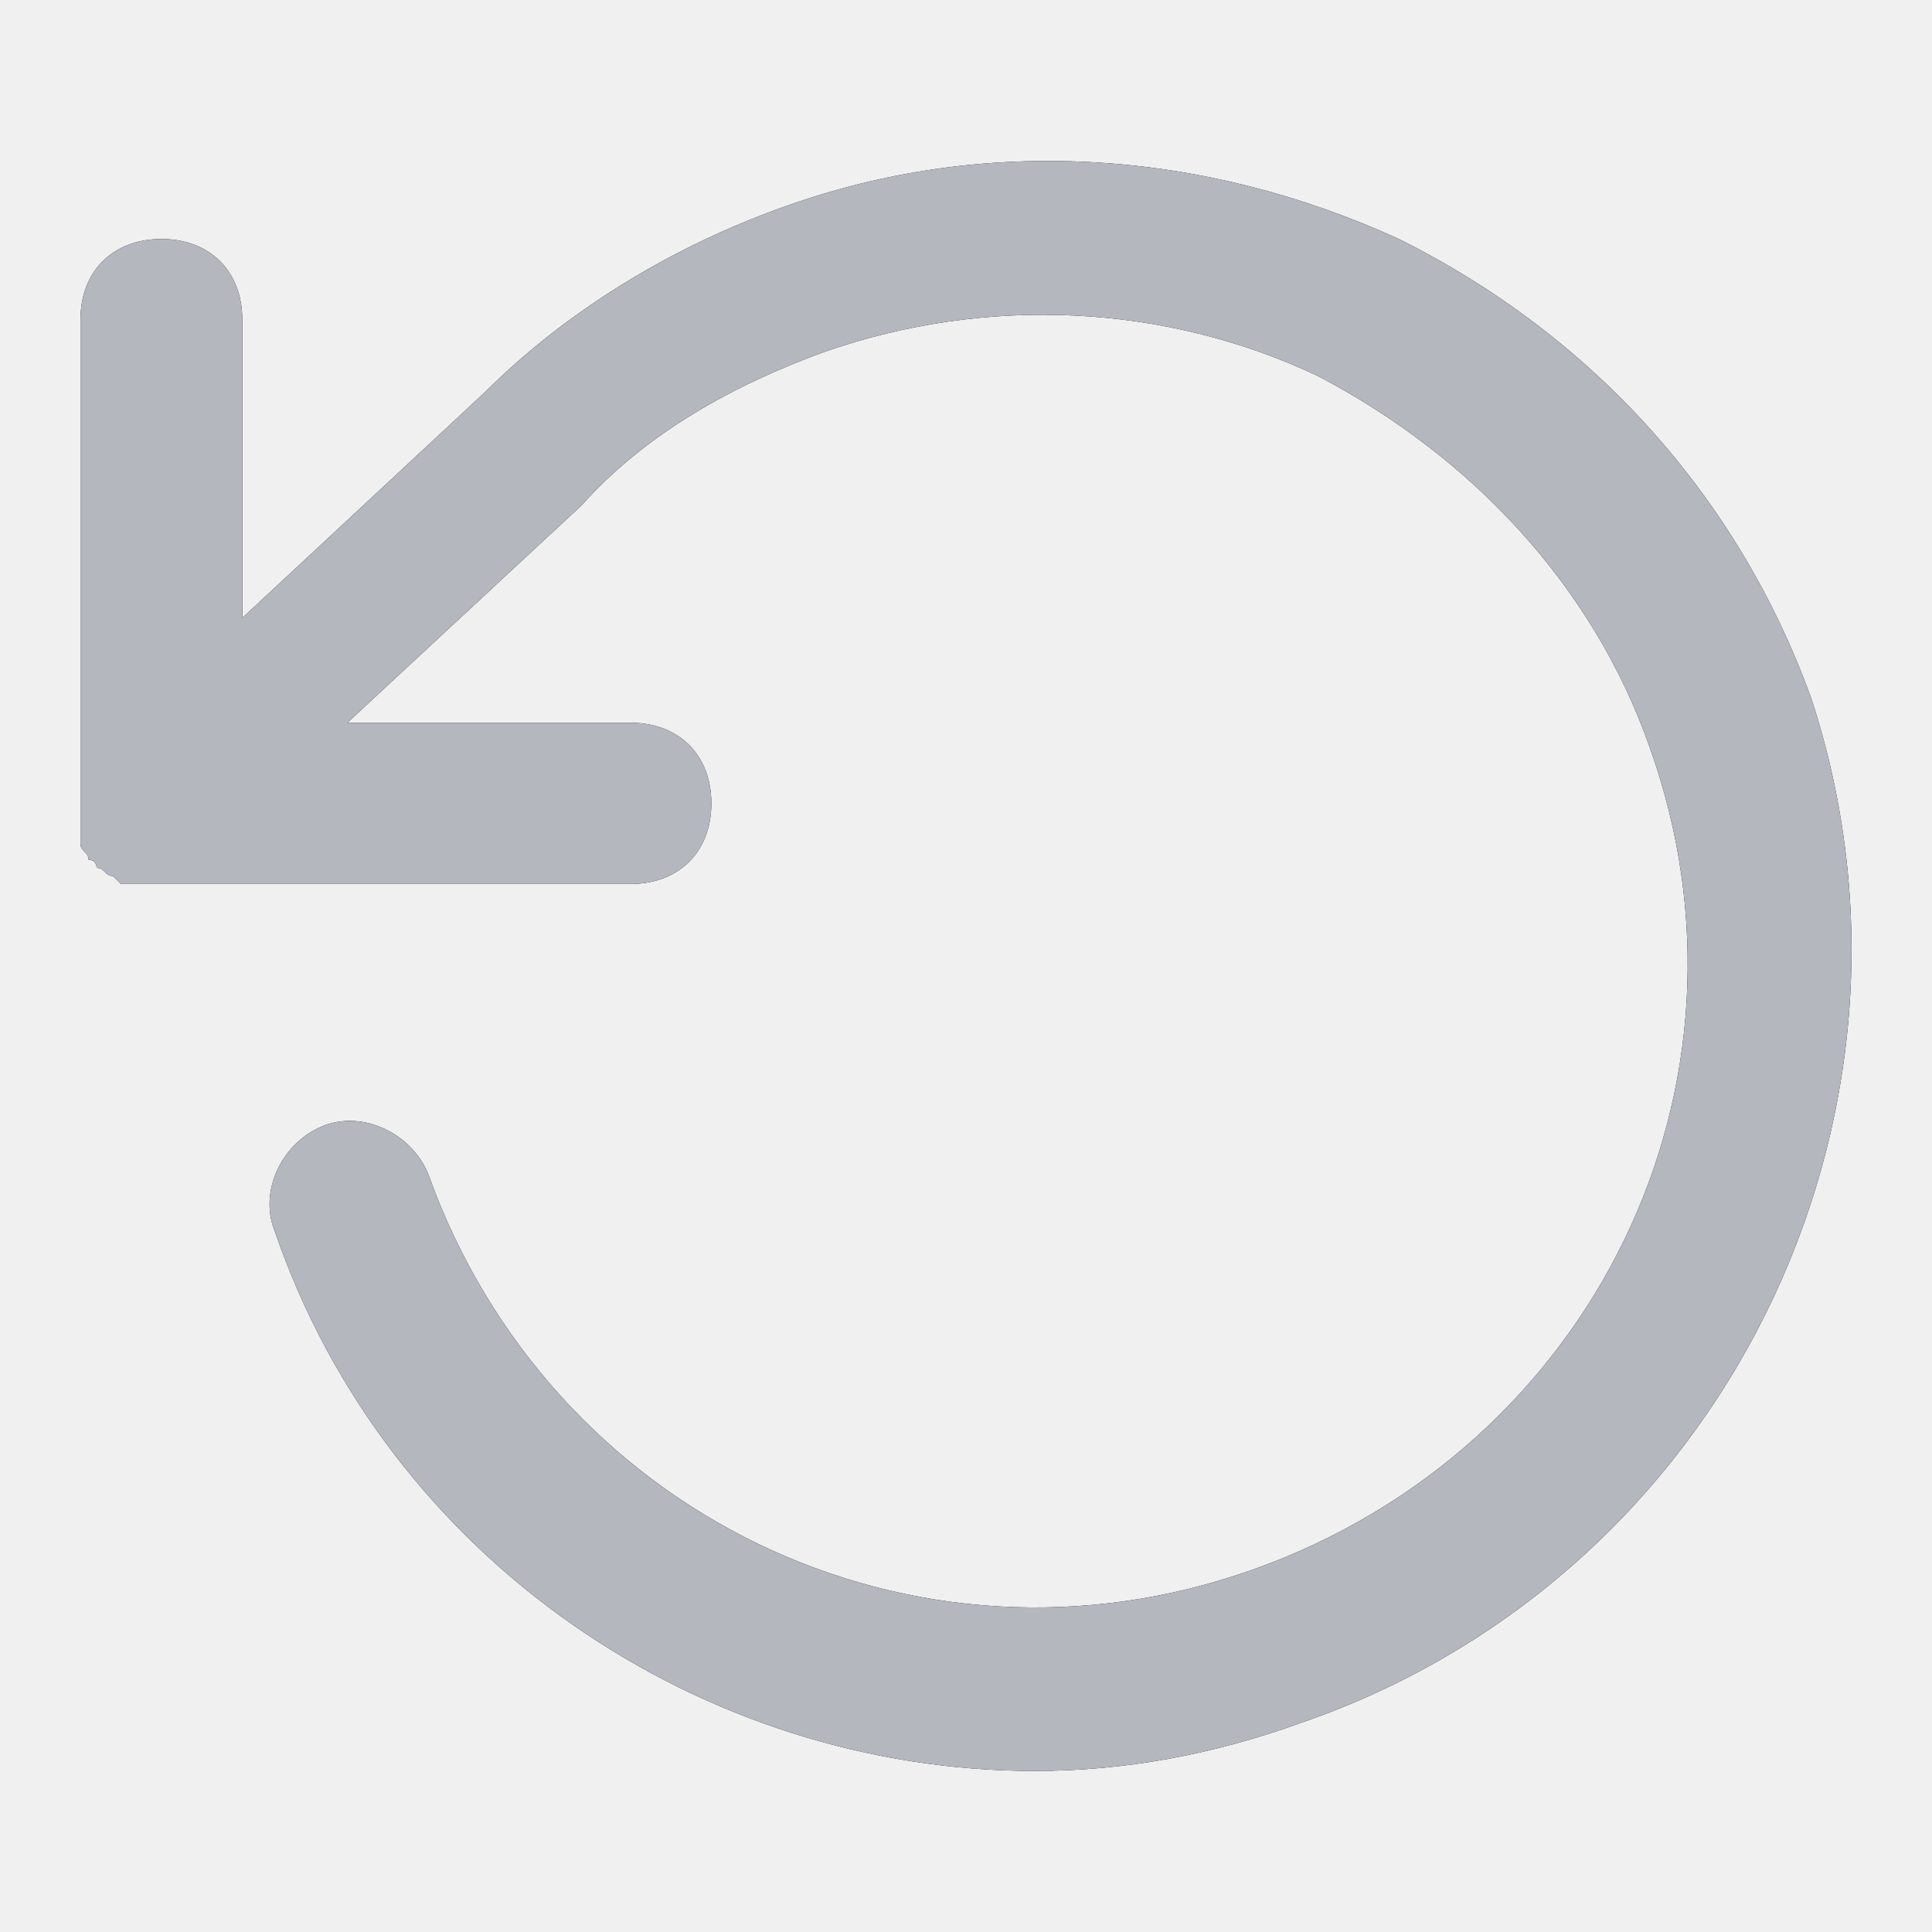
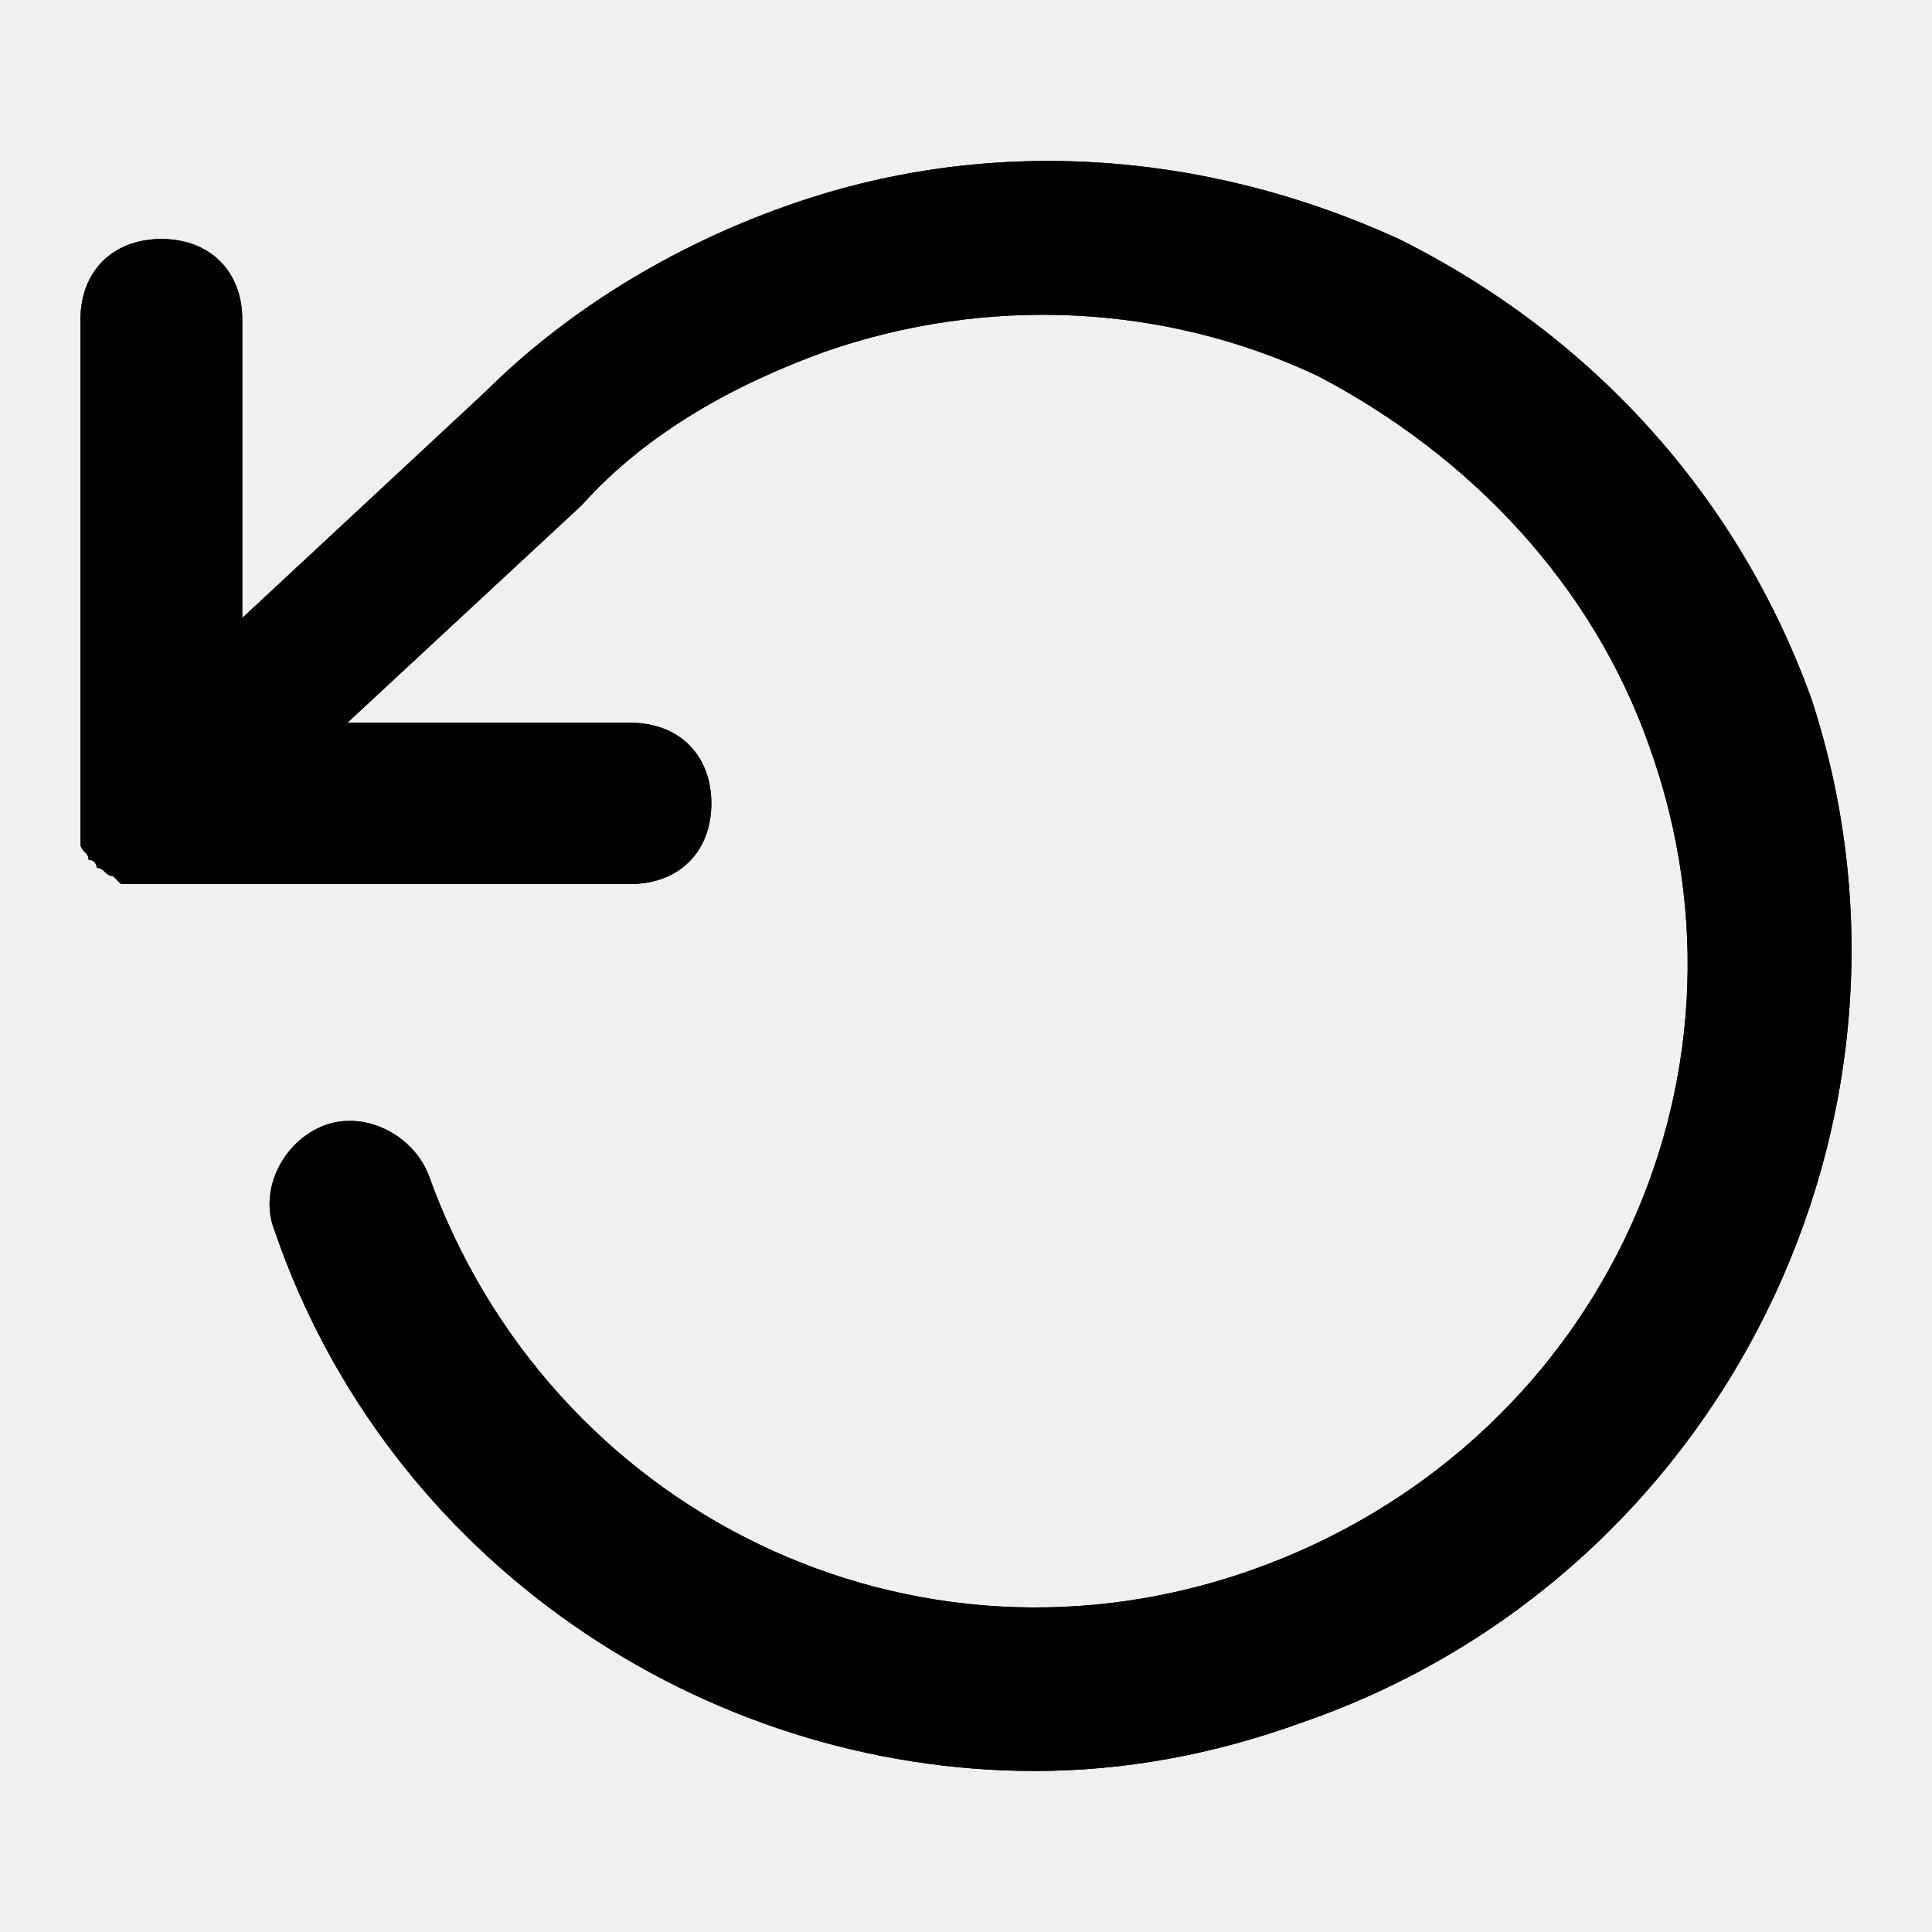
<svg xmlns="http://www.w3.org/2000/svg" width="18" height="18" viewBox="0 0 20 20" fill="none">
  <path d="M13.476 17.832C12.555 18.166 11.634 18.333 10.713 18.333C7.28 18.333 4.015 16.163 2.843 12.741C2.675 12.323 2.927 11.822 3.345 11.655C3.764 11.489 4.266 11.739 4.434 12.156C5.69 15.662 9.457 17.499 12.974 16.247C16.49 14.994 18.332 11.238 17.076 7.732C16.49 6.063 15.234 4.727 13.644 3.893C12.053 3.141 10.211 3.058 8.536 3.642C7.615 3.976 6.694 4.477 6.024 5.228L3.596 7.482H6.527C7.029 7.482 7.364 7.816 7.364 8.317C7.364 8.817 7.029 9.151 6.527 9.151H1.503V9.151C1.42 9.151 1.336 9.151 1.336 9.151H1.252L1.168 9.068C1.085 9.068 1.085 8.984 1.001 8.984V8.984C1.001 8.984 1.001 8.901 0.917 8.901C0.917 8.817 0.833 8.817 0.833 8.734C0.833 8.651 0.833 8.567 0.833 8.567V8.484V3.308C0.833 2.808 1.168 2.474 1.671 2.474C2.173 2.474 2.508 2.808 2.508 3.308V6.397L5.02 4.06C5.857 3.225 6.945 2.557 8.118 2.14C10.211 1.388 12.471 1.555 14.481 2.474C16.49 3.475 17.997 5.145 18.751 7.232C20.174 11.572 17.83 16.33 13.476 17.832Z" fill="black" />
  <mask id="mask0_14_1409" style="mask-type:alpha" maskUnits="userSpaceOnUse" x="0" y="1" width="20" height="18">
    <path d="M13.476 17.832C12.555 18.166 11.634 18.333 10.713 18.333C7.28 18.333 4.015 16.163 2.843 12.741C2.675 12.323 2.927 11.822 3.345 11.655C3.764 11.489 4.266 11.739 4.434 12.156C5.69 15.662 9.457 17.499 12.974 16.247C16.49 14.994 18.332 11.238 17.076 7.732C16.49 6.063 15.234 4.727 13.644 3.893C12.053 3.141 10.211 3.058 8.536 3.642C7.615 3.976 6.694 4.477 6.024 5.228L3.596 7.482H6.527C7.029 7.482 7.364 7.816 7.364 8.317C7.364 8.817 7.029 9.151 6.527 9.151H1.503V9.151C1.42 9.151 1.336 9.151 1.336 9.151H1.252L1.168 9.068C1.085 9.068 1.085 8.984 1.001 8.984V8.984C1.001 8.984 1.001 8.901 0.917 8.901C0.917 8.817 0.833 8.817 0.833 8.734C0.833 8.651 0.833 8.567 0.833 8.567V8.484V3.308C0.833 2.808 1.168 2.474 1.671 2.474C2.173 2.474 2.508 2.808 2.508 3.308V6.397L5.02 4.06C5.857 3.225 6.945 2.557 8.118 2.14C10.211 1.388 12.471 1.555 14.481 2.474C16.49 3.475 17.997 5.145 18.751 7.232C20.174 11.572 17.83 16.33 13.476 17.832Z" fill="white" />
  </mask>
  <g mask="url(#mask0_14_1409)">
-     <rect width="20" height="20" fill="#B4B7BD" />
+     <rect width="20" height="20" fill="currentColor" />
  </g>
</svg>
